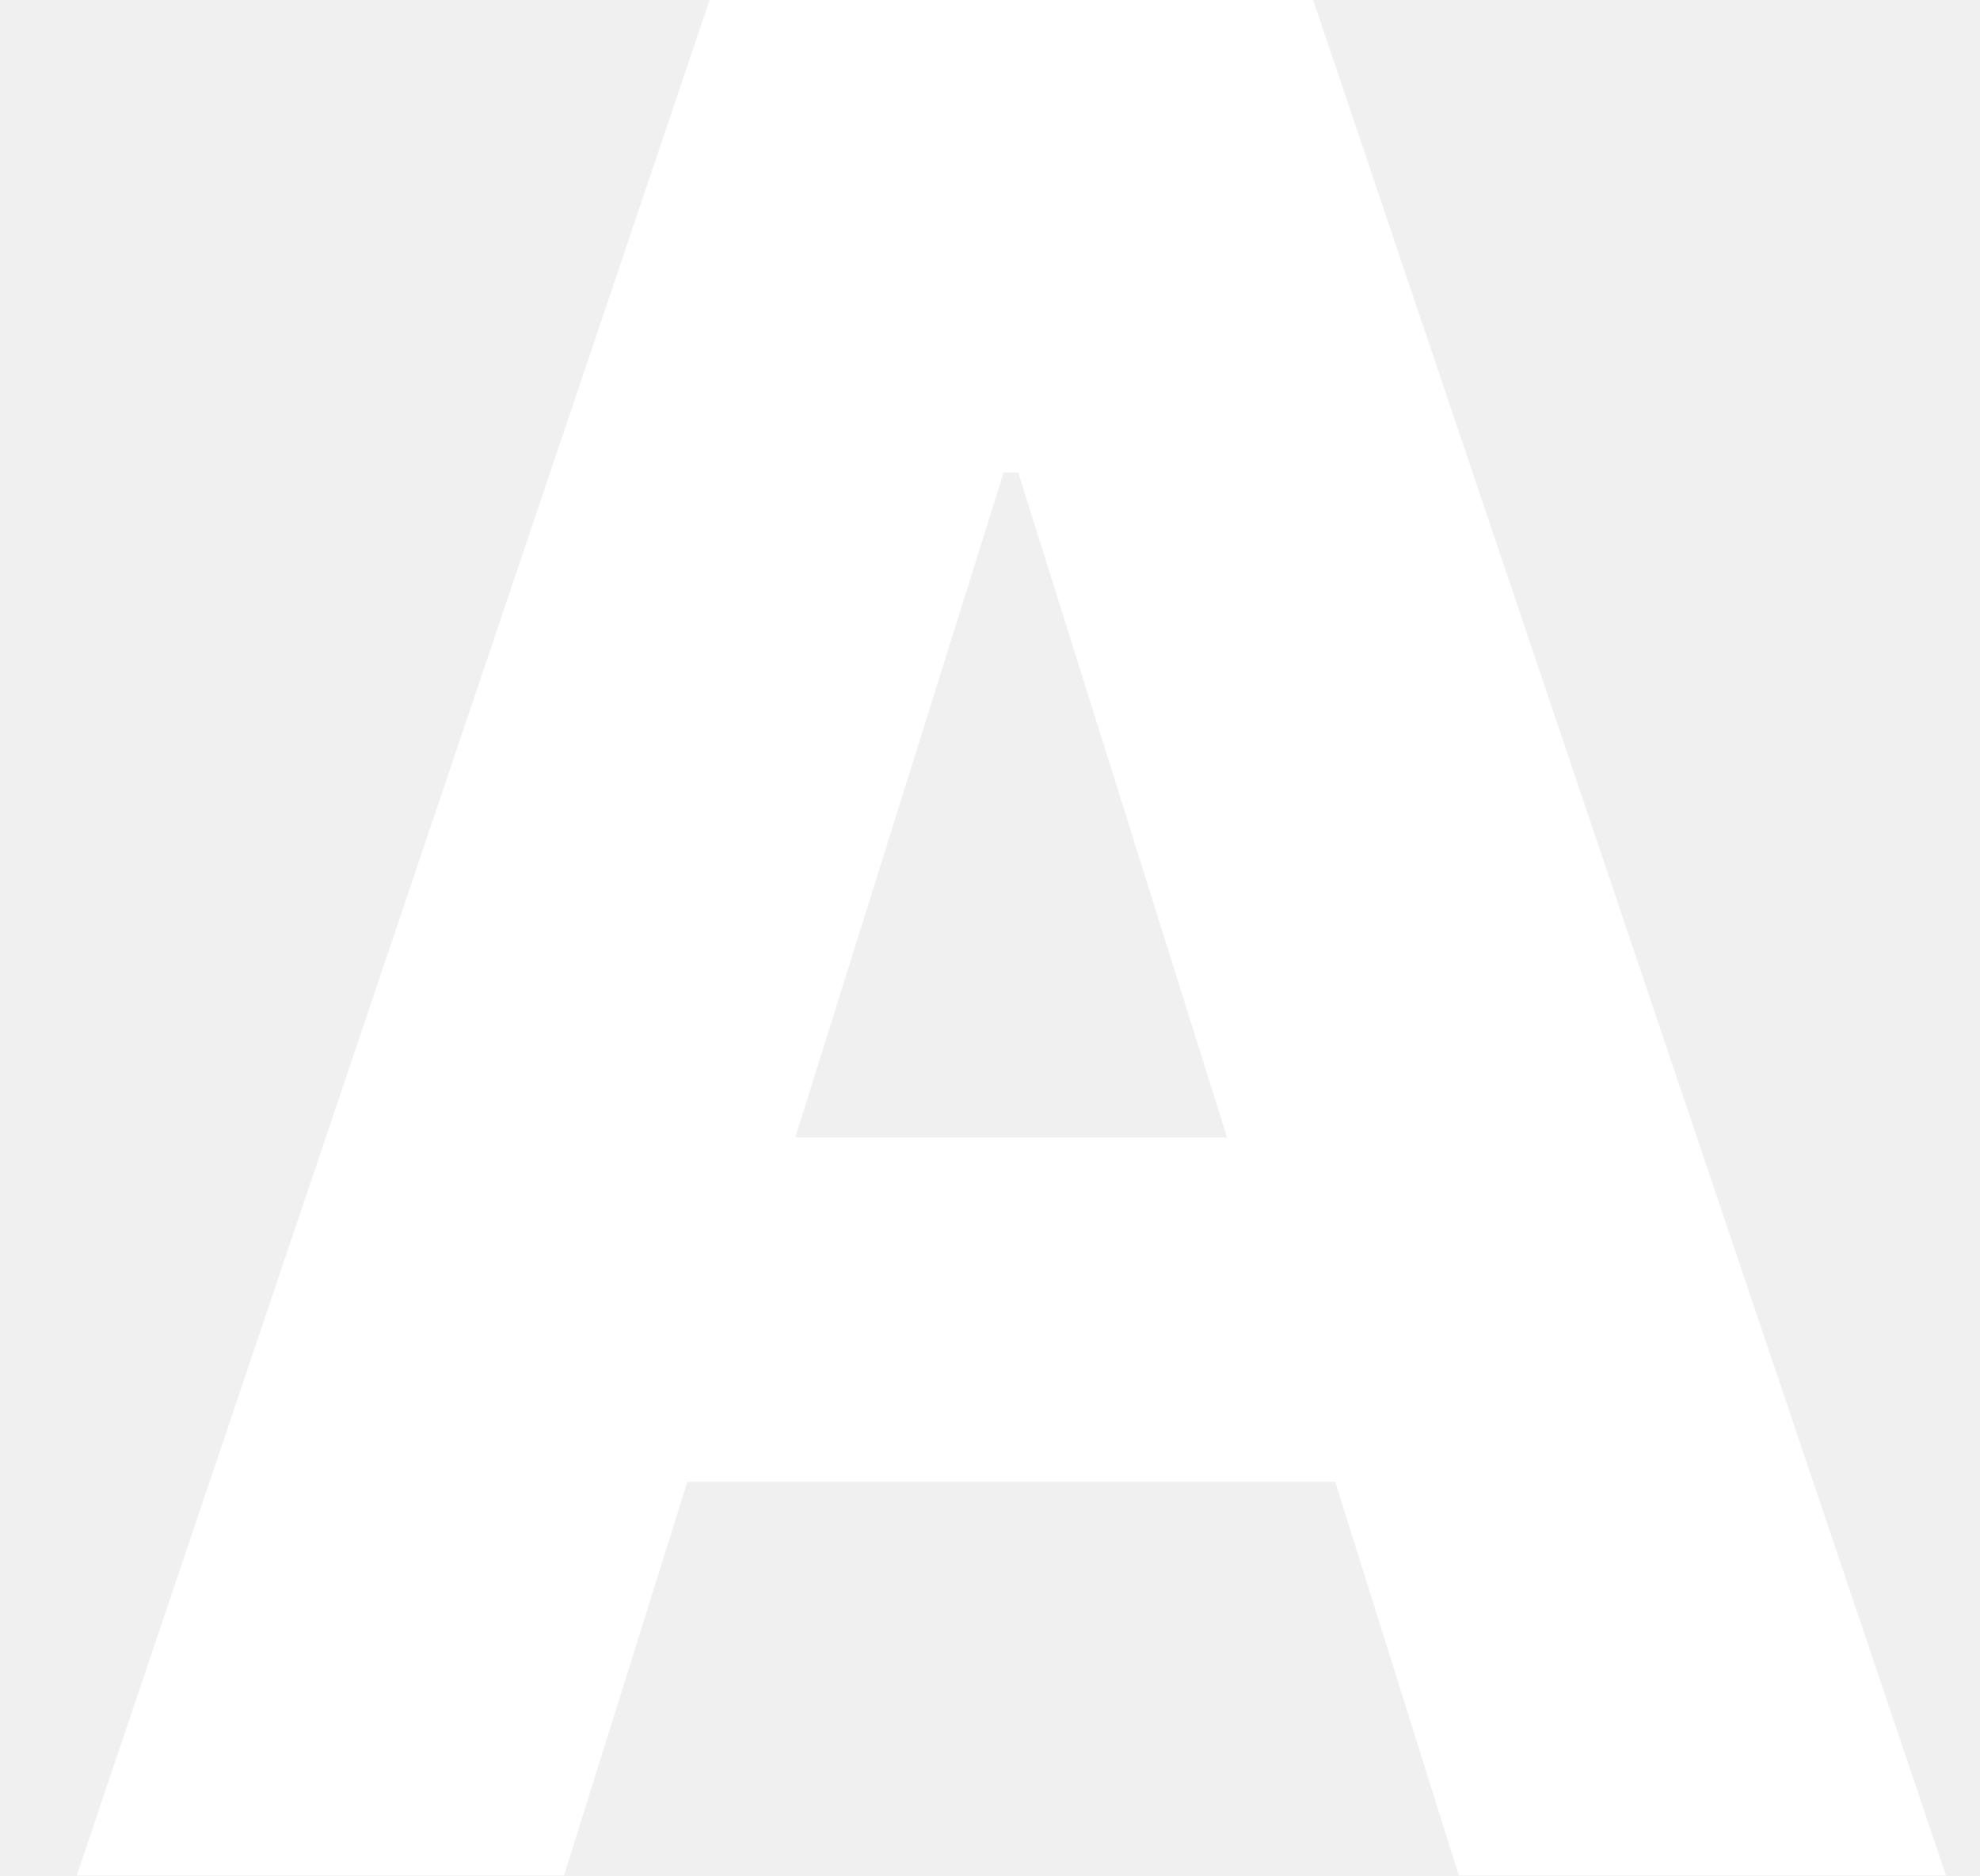
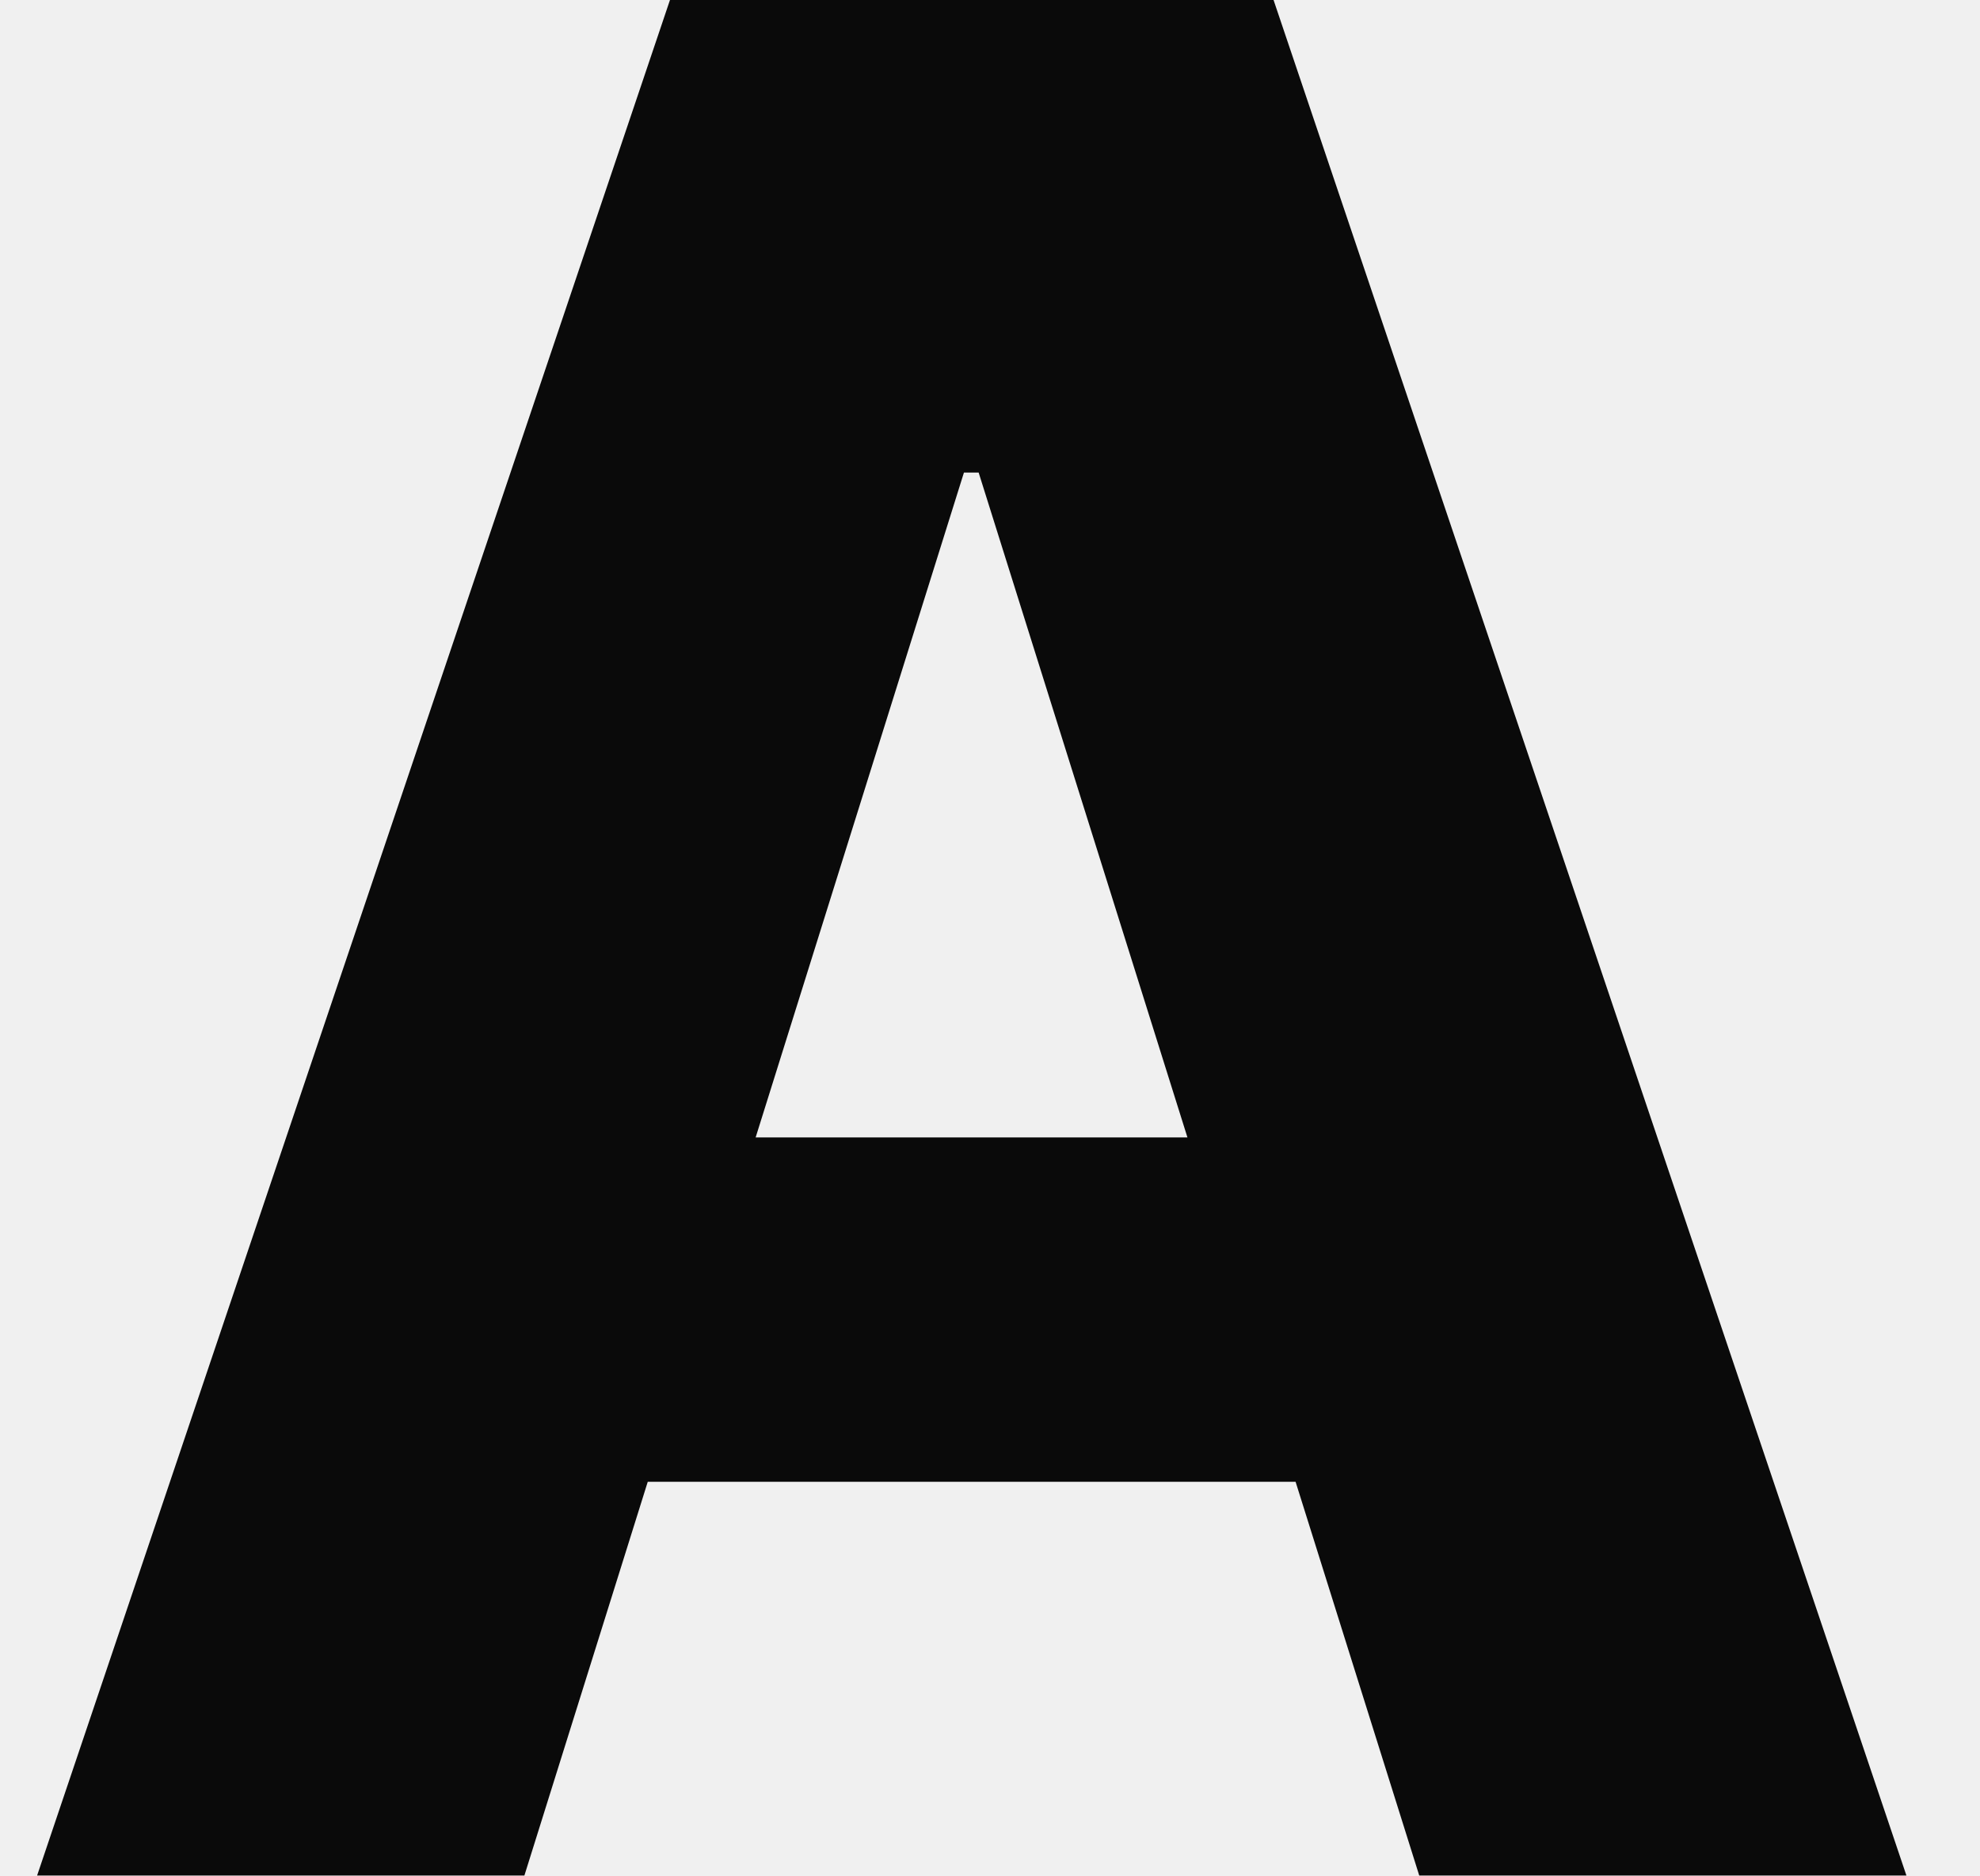
<svg xmlns="http://www.w3.org/2000/svg" width="19" height="18" viewBox="0 0 19 18" fill="none">
-   <path d="M5.412 18H0.736L6.809 0H12.601L18.674 18H13.999L9.771 4.535H9.631L5.412 18ZM4.788 10.916H14.561V14.221H4.788V10.916Z" fill="white" />
+   <path d="M5.032 18H0.356L6.429 0H12.221L18.294 18H13.619L9.391 4.535H9.25L5.032 18ZM4.408 10.916H14.181V14.221H4.408V10.916Z" fill="#0A0A0A" />
</svg>
